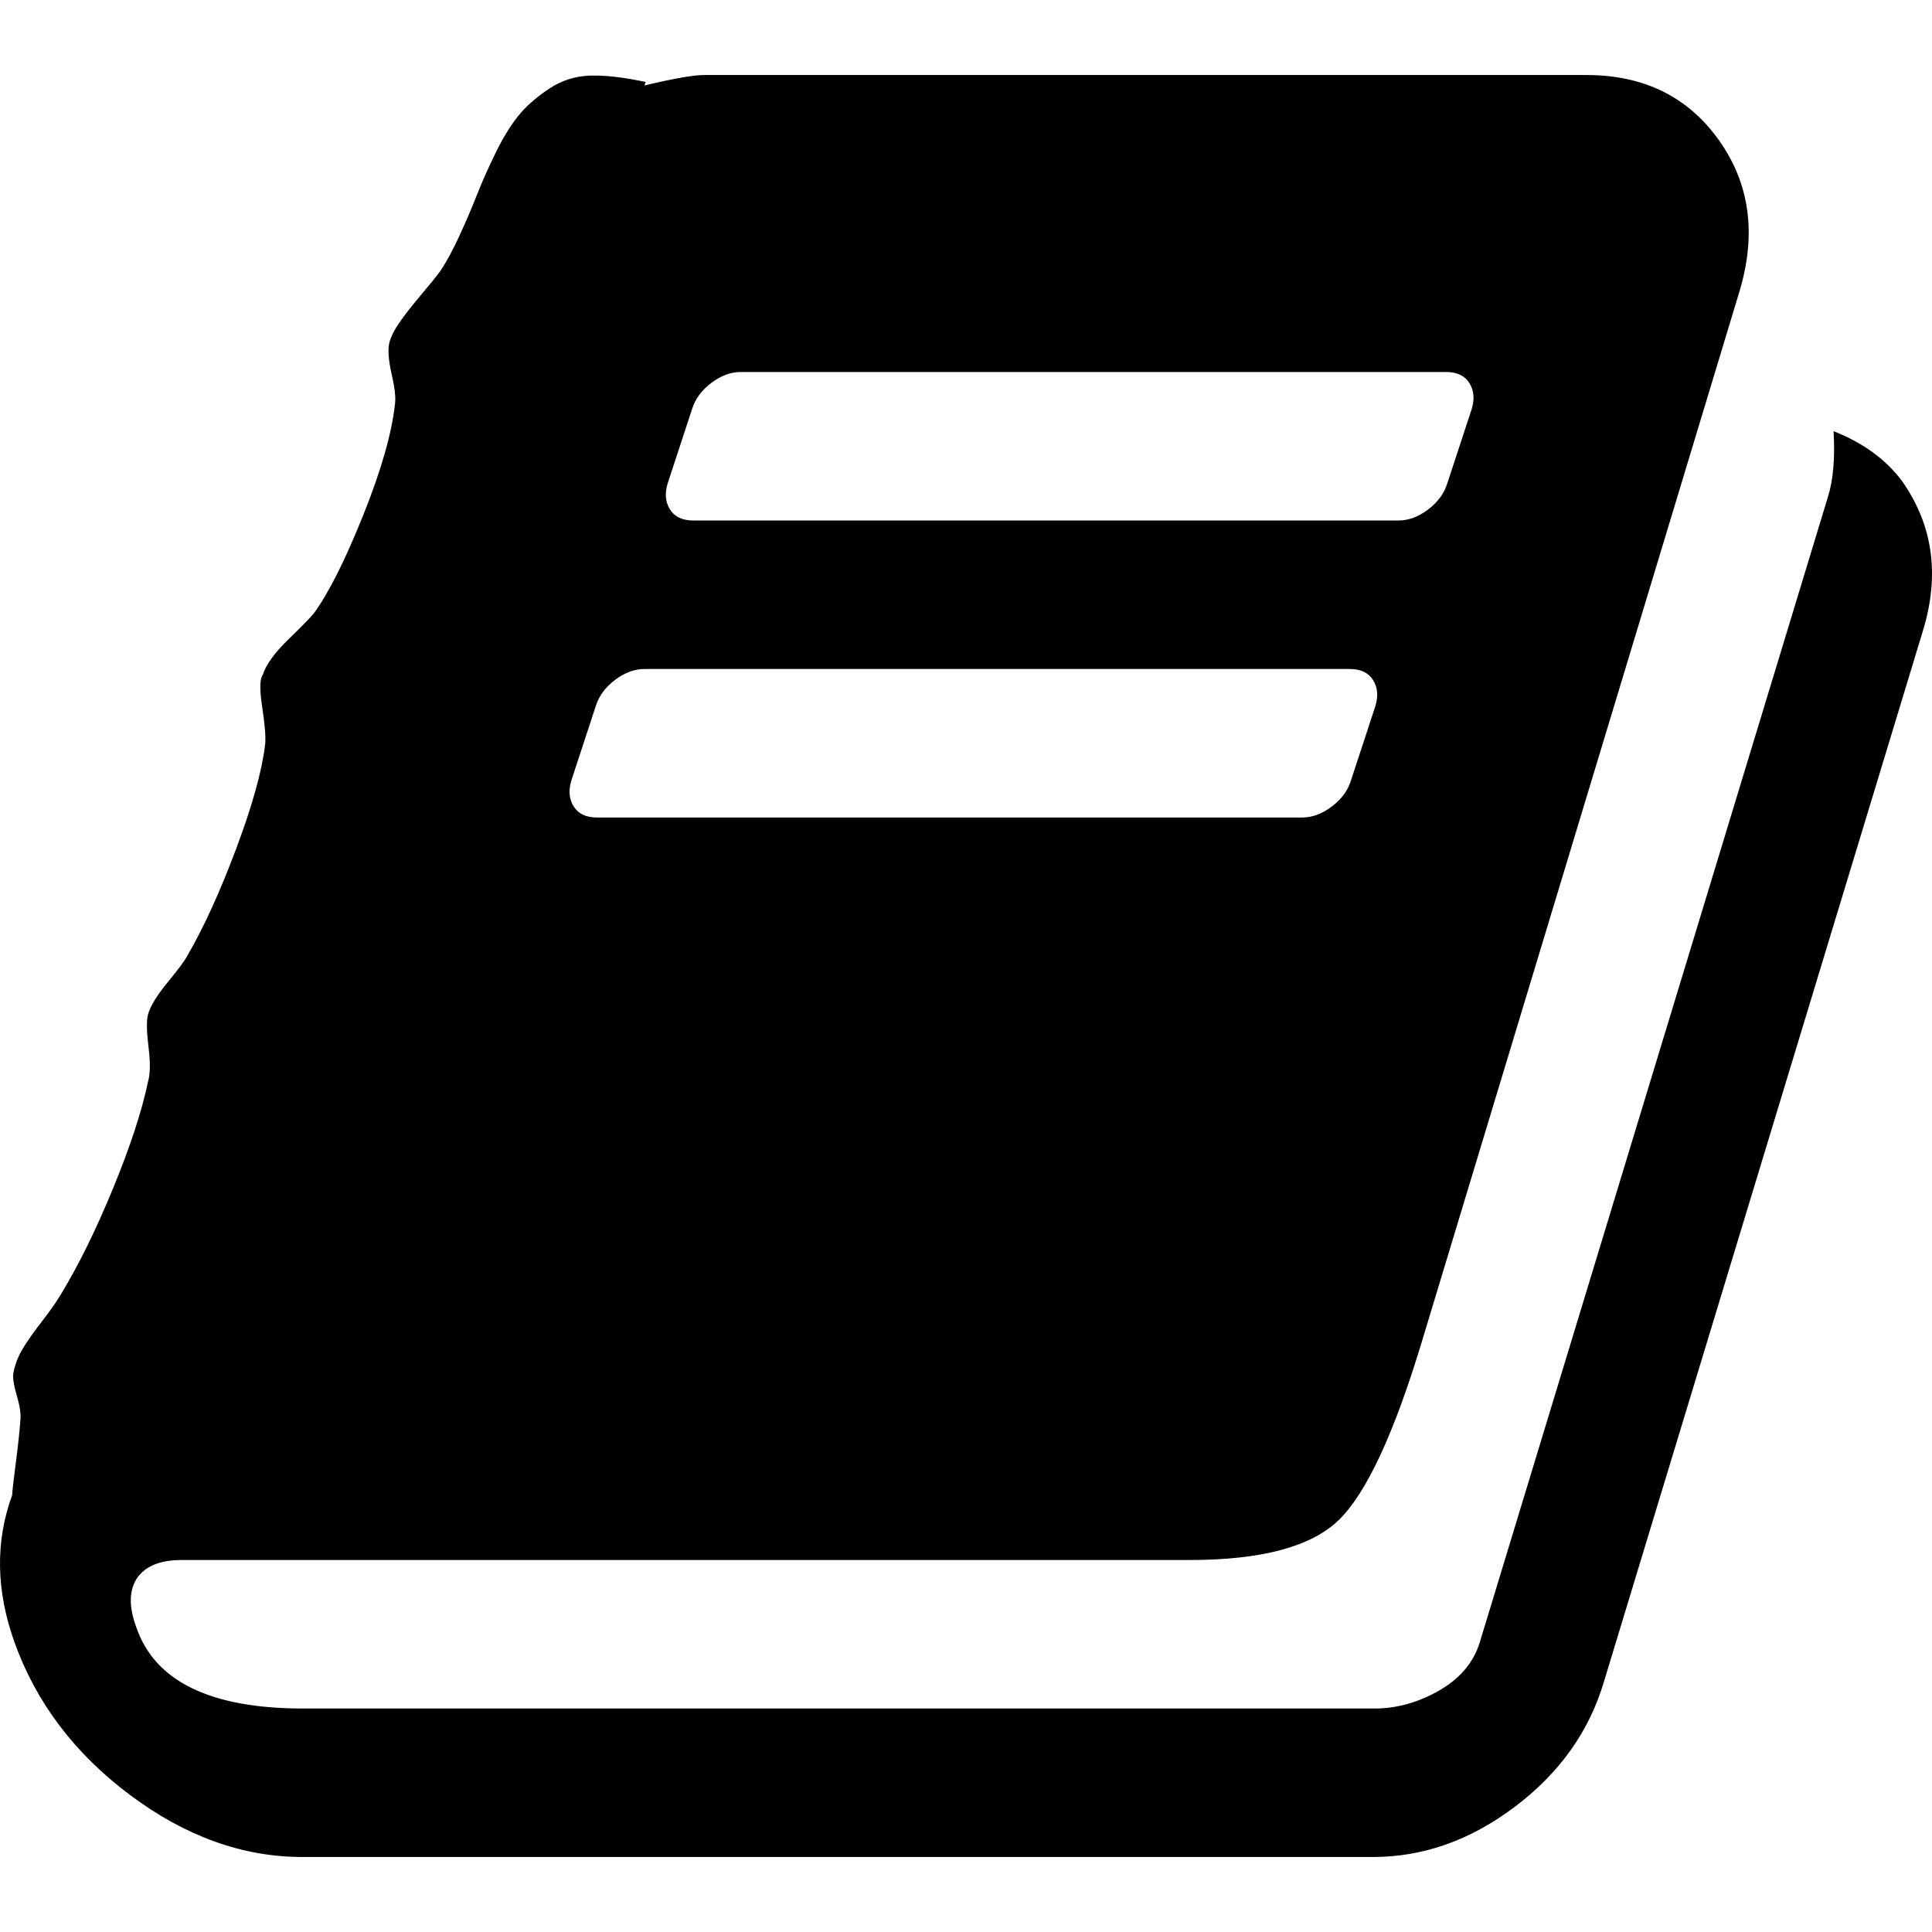
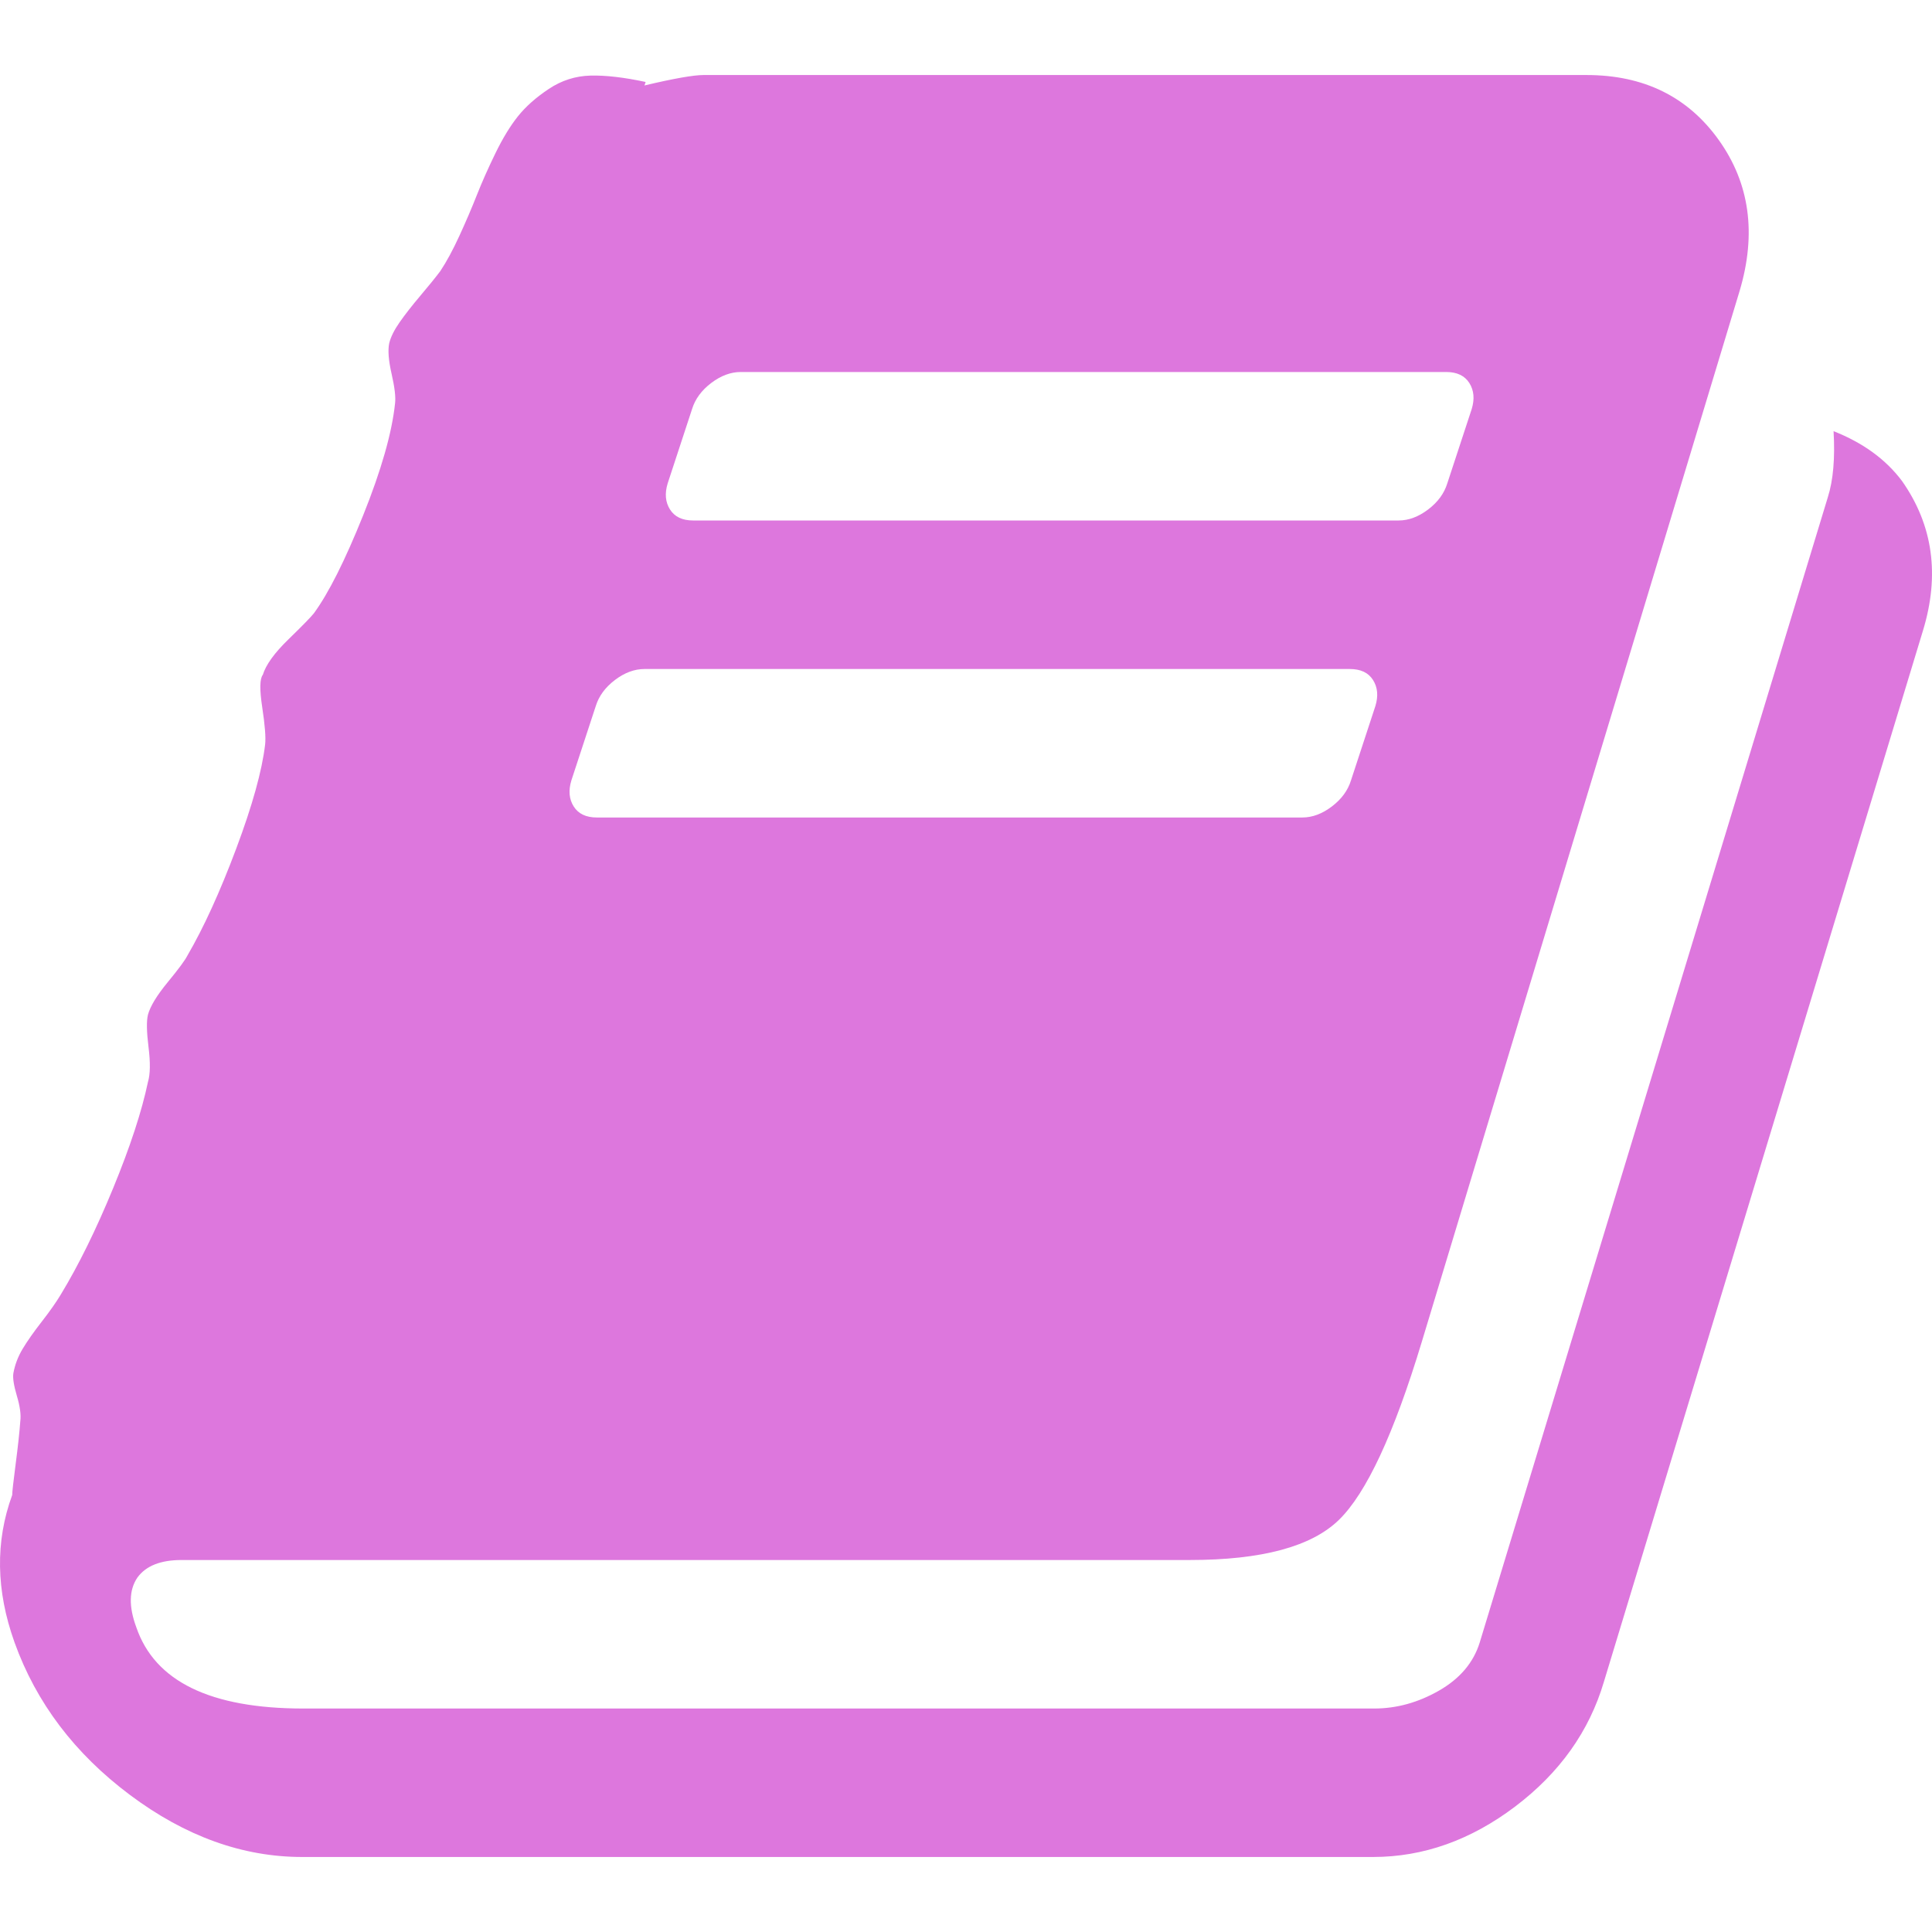
<svg xmlns="http://www.w3.org/2000/svg" version="1.1" id="Capa_1" x="0px" y="0px" width="475.452px" height="475.451px" viewBox="0 0 475.452 475.451" style="enable-background:new 0 0 475.452 475.451;" xml:space="preserve">
-   <g>
-     <path d="M468.083,118.385c-3.99-5.33-9.61-9.419-16.854-12.275c0.387,6.665-0.086,12.09-1.42,16.281l-85.65,281.789   c-1.526,4.948-4.859,8.897-9.992,11.848c-5.141,2.953-10.469,4.428-15.989,4.428H74.66c-22.84,0-36.542-6.652-41.112-19.985   c-1.903-5.14-1.807-9.229,0.288-12.275c2.092-2.857,5.708-4.288,10.85-4.288h248.102c17.702,0,29.93-3.285,36.688-9.852   c6.763-6.567,13.565-21.177,20.413-43.824l78.228-258.669c4.186-14.084,2.474-26.457-5.141-37.113s-18.462-15.987-32.548-15.987   H173.163c-2.474,0-7.329,0.854-14.562,2.568l0.284-0.859c-5.33-1.14-9.851-1.662-13.562-1.571   c-3.71,0.099-7.137,1.192-10.277,3.289c-3.14,2.094-5.664,4.328-7.566,6.706c-1.903,2.38-3.761,5.426-5.568,9.136   c-1.805,3.715-3.33,7.142-4.567,10.282c-1.237,3.14-2.666,6.473-4.281,9.998c-1.62,3.521-3.186,6.423-4.71,8.706   c-1.143,1.523-2.758,3.521-4.854,5.996c-2.091,2.474-3.805,4.664-5.137,6.567c-1.331,1.903-2.19,3.616-2.568,5.14   c-0.378,1.711-0.19,4.233,0.571,7.566c0.76,3.328,1.047,5.753,0.854,7.277c-0.76,7.232-3.378,16.414-7.849,27.552   c-4.471,11.136-8.52,19.18-12.135,24.126c-0.761,0.95-2.853,3.092-6.28,6.424c-3.427,3.33-5.52,6.23-6.279,8.704   c-0.762,0.951-0.81,3.617-0.144,7.994c0.666,4.38,0.907,7.423,0.715,9.136c-0.765,6.473-3.14,15.037-7.139,25.697   c-3.999,10.657-7.994,19.414-11.993,26.265c-0.569,1.141-2.185,3.328-4.853,6.567c-2.662,3.237-4.283,5.902-4.853,7.99   c-0.38,1.523-0.33,4.188,0.144,7.994c0.473,3.806,0.426,6.66-0.144,8.562c-1.521,7.228-4.377,15.94-8.565,26.125   c-4.187,10.178-8.47,18.896-12.851,26.121c-1.138,1.906-2.712,4.145-4.708,6.711c-1.999,2.566-3.568,4.805-4.711,6.707   c-1.141,1.903-1.903,3.901-2.284,5.996c-0.19,1.143,0.098,2.998,0.859,5.571c0.76,2.566,1.047,4.612,0.854,6.14   c-0.192,2.662-0.57,6.187-1.141,10.567c-0.572,4.373-0.859,6.939-0.859,7.699c-4.187,11.424-3.999,23.511,0.572,36.269   c5.33,14.838,14.797,27.36,28.406,37.541c13.61,10.185,27.74,15.27,42.398,15.27h263.521c12.367,0,24.026-4.141,34.971-12.416   c10.944-8.281,18.227-18.507,21.837-30.696l78.511-258.662C477.412,141.51,475.701,129.234,468.083,118.385z M164.31,118.956   l5.997-18.274c0.76-2.474,2.329-4.615,4.709-6.423c2.38-1.805,4.808-2.712,7.282-2.712h173.589c2.663,0,4.565,0.903,5.708,2.712   c1.14,1.809,1.335,3.949,0.575,6.423l-6.002,18.274c-0.764,2.475-2.327,4.611-4.713,6.424c-2.382,1.805-4.805,2.708-7.278,2.708   H170.593c-2.666,0-4.568-0.9-5.711-2.708C163.74,123.567,163.55,121.431,164.31,118.956z M140.615,192.045l5.996-18.271   c0.76-2.474,2.331-4.615,4.709-6.423c2.38-1.809,4.805-2.712,7.282-2.712h173.583c2.666,0,4.572,0.9,5.712,2.712   c1.14,1.809,1.331,3.949,0.568,6.423l-5.996,18.271c-0.759,2.474-2.33,4.617-4.708,6.423c-2.383,1.809-4.805,2.712-7.283,2.712   H146.895c-2.664,0-4.567-0.9-5.708-2.712C140.043,196.662,139.854,194.519,140.615,192.045z" />
+   <defs id="defs3986" />
+   <g id="g3951">
+     <path d="M468.083,118.385c-3.99-5.33-9.61-9.419-16.854-12.275c0.387,6.665-0.086,12.09-1.42,16.281l-85.65,281.789   c-1.526,4.948-4.859,8.897-9.992,11.848c-5.141,2.953-10.469,4.428-15.989,4.428H74.66c-22.84,0-36.542-6.652-41.112-19.985   c-1.903-5.14-1.807-9.229,0.288-12.275c2.092-2.857,5.708-4.288,10.85-4.288h248.102c17.702,0,29.93-3.285,36.688-9.852   c6.763-6.567,13.565-21.177,20.413-43.824l78.228-258.669c4.186-14.084,2.474-26.457-5.141-37.113s-18.462-15.987-32.548-15.987   H173.163c-2.474,0-7.329,0.854-14.562,2.568l0.284-0.859c-5.33-1.14-9.851-1.662-13.562-1.571   c-3.71,0.099-7.137,1.192-10.277,3.289c-3.14,2.094-5.664,4.328-7.566,6.706c-1.903,2.38-3.761,5.426-5.568,9.136   c-1.805,3.715-3.33,7.142-4.567,10.282c-1.237,3.14-2.666,6.473-4.281,9.998c-1.62,3.521-3.186,6.423-4.71,8.706   c-1.143,1.523-2.758,3.521-4.854,5.996c-2.091,2.474-3.805,4.664-5.137,6.567c-1.331,1.903-2.19,3.616-2.568,5.14   c-0.378,1.711-0.19,4.233,0.571,7.566c0.76,3.328,1.047,5.753,0.854,7.277c-0.76,7.232-3.378,16.414-7.849,27.552   c-4.471,11.136-8.52,19.18-12.135,24.126c-0.761,0.95-2.853,3.092-6.28,6.424c-3.427,3.33-5.52,6.23-6.279,8.704   c-0.762,0.951-0.81,3.617-0.144,7.994c0.666,4.38,0.907,7.423,0.715,9.136c-0.765,6.473-3.14,15.037-7.139,25.697   c-3.999,10.657-7.994,19.414-11.993,26.265c-0.569,1.141-2.185,3.328-4.853,6.567c-2.662,3.237-4.283,5.902-4.853,7.99   c-0.38,1.523-0.33,4.188,0.144,7.994c0.473,3.806,0.426,6.66-0.144,8.562c-1.521,7.228-4.377,15.94-8.565,26.125   c-4.187,10.178-8.47,18.896-12.851,26.121c-1.138,1.906-2.712,4.145-4.708,6.711c-1.999,2.566-3.568,4.805-4.711,6.707   c-1.141,1.903-1.903,3.901-2.284,5.996c-0.19,1.143,0.098,2.998,0.859,5.571c0.76,2.566,1.047,4.612,0.854,6.14   c-0.192,2.662-0.57,6.187-1.141,10.567c-0.572,4.373-0.859,6.939-0.859,7.699c-4.187,11.424-3.999,23.511,0.572,36.269   c5.33,14.838,14.797,27.36,28.406,37.541c13.61,10.185,27.74,15.27,42.398,15.27h263.521c12.367,0,24.026-4.141,34.971-12.416   c10.944-8.281,18.227-18.507,21.837-30.696l78.511-258.662C477.412,141.51,475.701,129.234,468.083,118.385z M164.31,118.956   l5.997-18.274c0.76-2.474,2.329-4.615,4.709-6.423c2.38-1.805,4.808-2.712,7.282-2.712h173.589c2.663,0,4.565,0.903,5.708,2.712   c1.14,1.809,1.335,3.949,0.575,6.423l-6.002,18.274c-0.764,2.475-2.327,4.611-4.713,6.424c-2.382,1.805-4.805,2.708-7.278,2.708   H170.593c-2.666,0-4.568-0.9-5.711-2.708C163.74,123.567,163.55,121.431,164.31,118.956z M140.615,192.045l5.996-18.271   c0.76-2.474,2.331-4.615,4.709-6.423c2.38-1.809,4.805-2.712,7.282-2.712h173.583c2.666,0,4.572,0.9,5.712,2.712   c1.14,1.809,1.331,3.949,0.568,6.423l-5.996,18.271c-0.759,2.474-2.33,4.617-4.708,6.423c-2.383,1.809-4.805,2.712-7.283,2.712   H146.895c-2.664,0-4.567-0.9-5.708-2.712C140.043,196.662,139.854,194.519,140.615,192.045z" id="path3949" style="fill:#dd77dd;fill-opacity:1" />
  </g>
-   <g>
+   <g id="g3953">
</g>
-   <g>
+   <g id="g3955">
</g>
-   <g>
+   <g id="g3957">
</g>
-   <g>
+   <g id="g3959">
</g>
-   <g>
+   <g id="g3961">
</g>
-   <g>
+   <g id="g3963">
</g>
-   <g>
+   <g id="g3965">
</g>
-   <g>
+   <g id="g3967">
</g>
-   <g>
+   <g id="g3969">
</g>
-   <g>
+   <g id="g3971">
</g>
-   <g>
+   <g id="g3973">
</g>
-   <g>
+   <g id="g3975">
</g>
-   <g>
+   <g id="g3977">
</g>
-   <g>
+   <g id="g3979">
</g>
-   <g>
+   <g id="g3981">
</g>
</svg>
